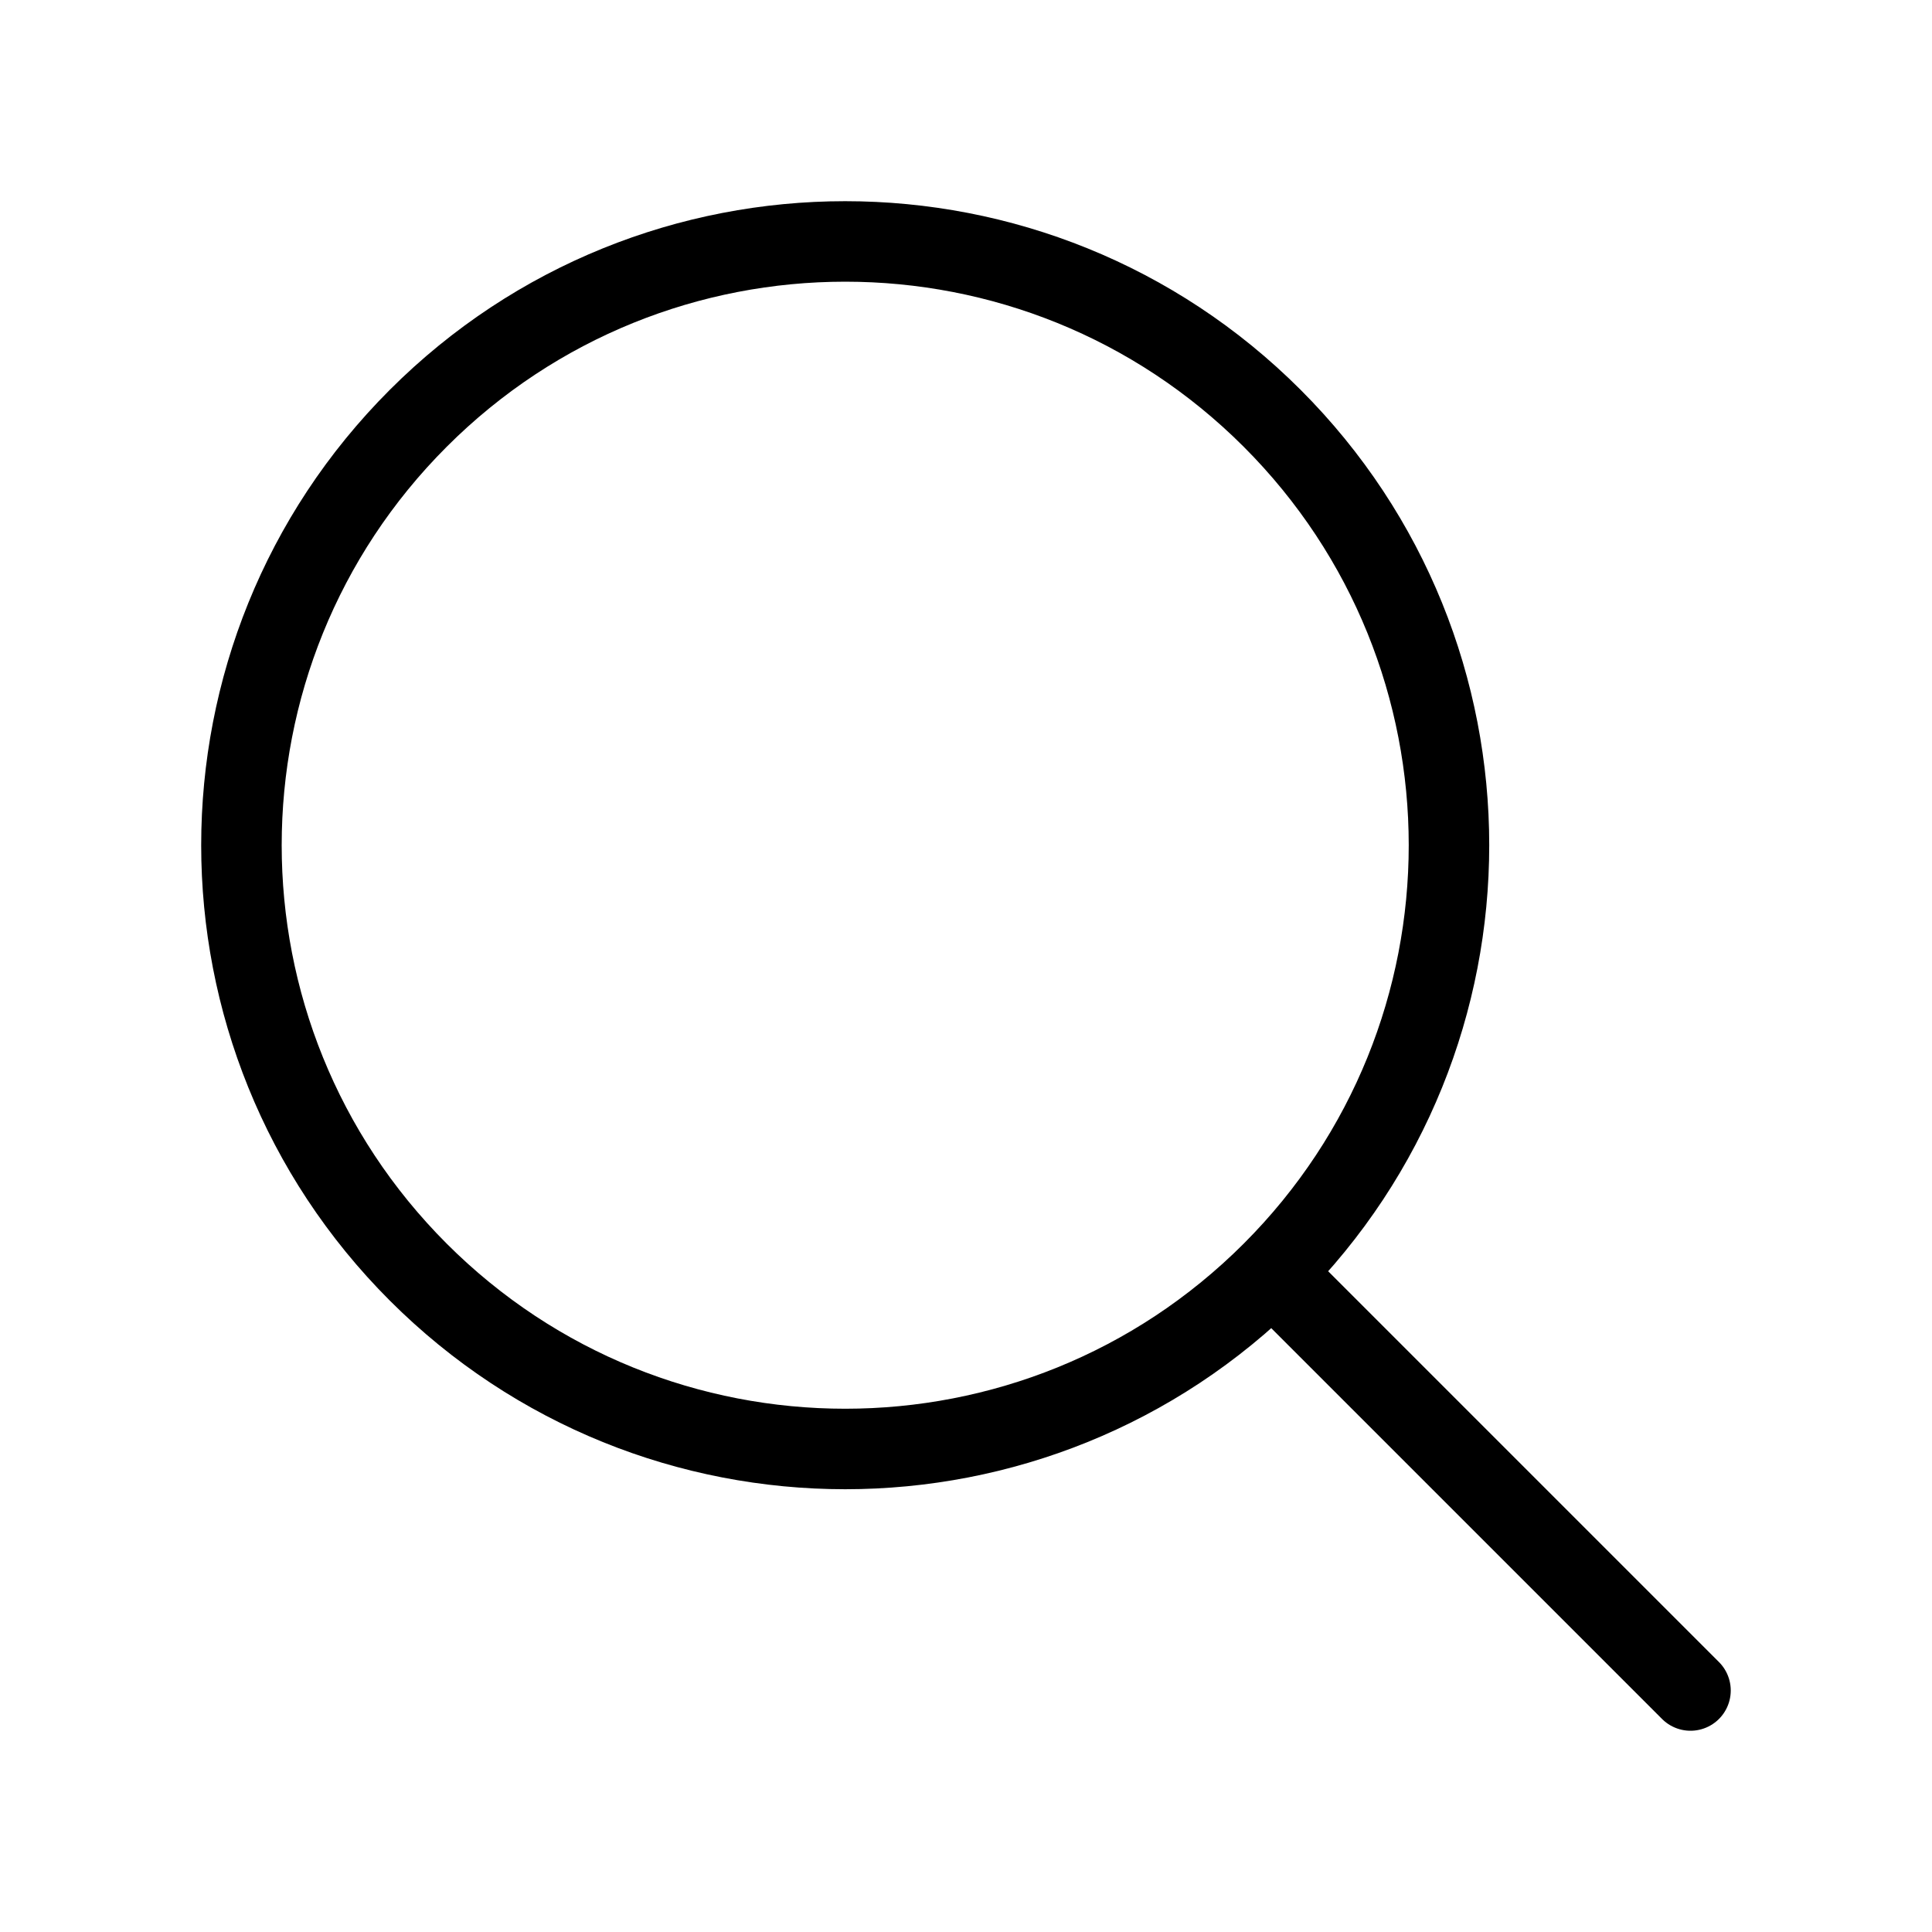
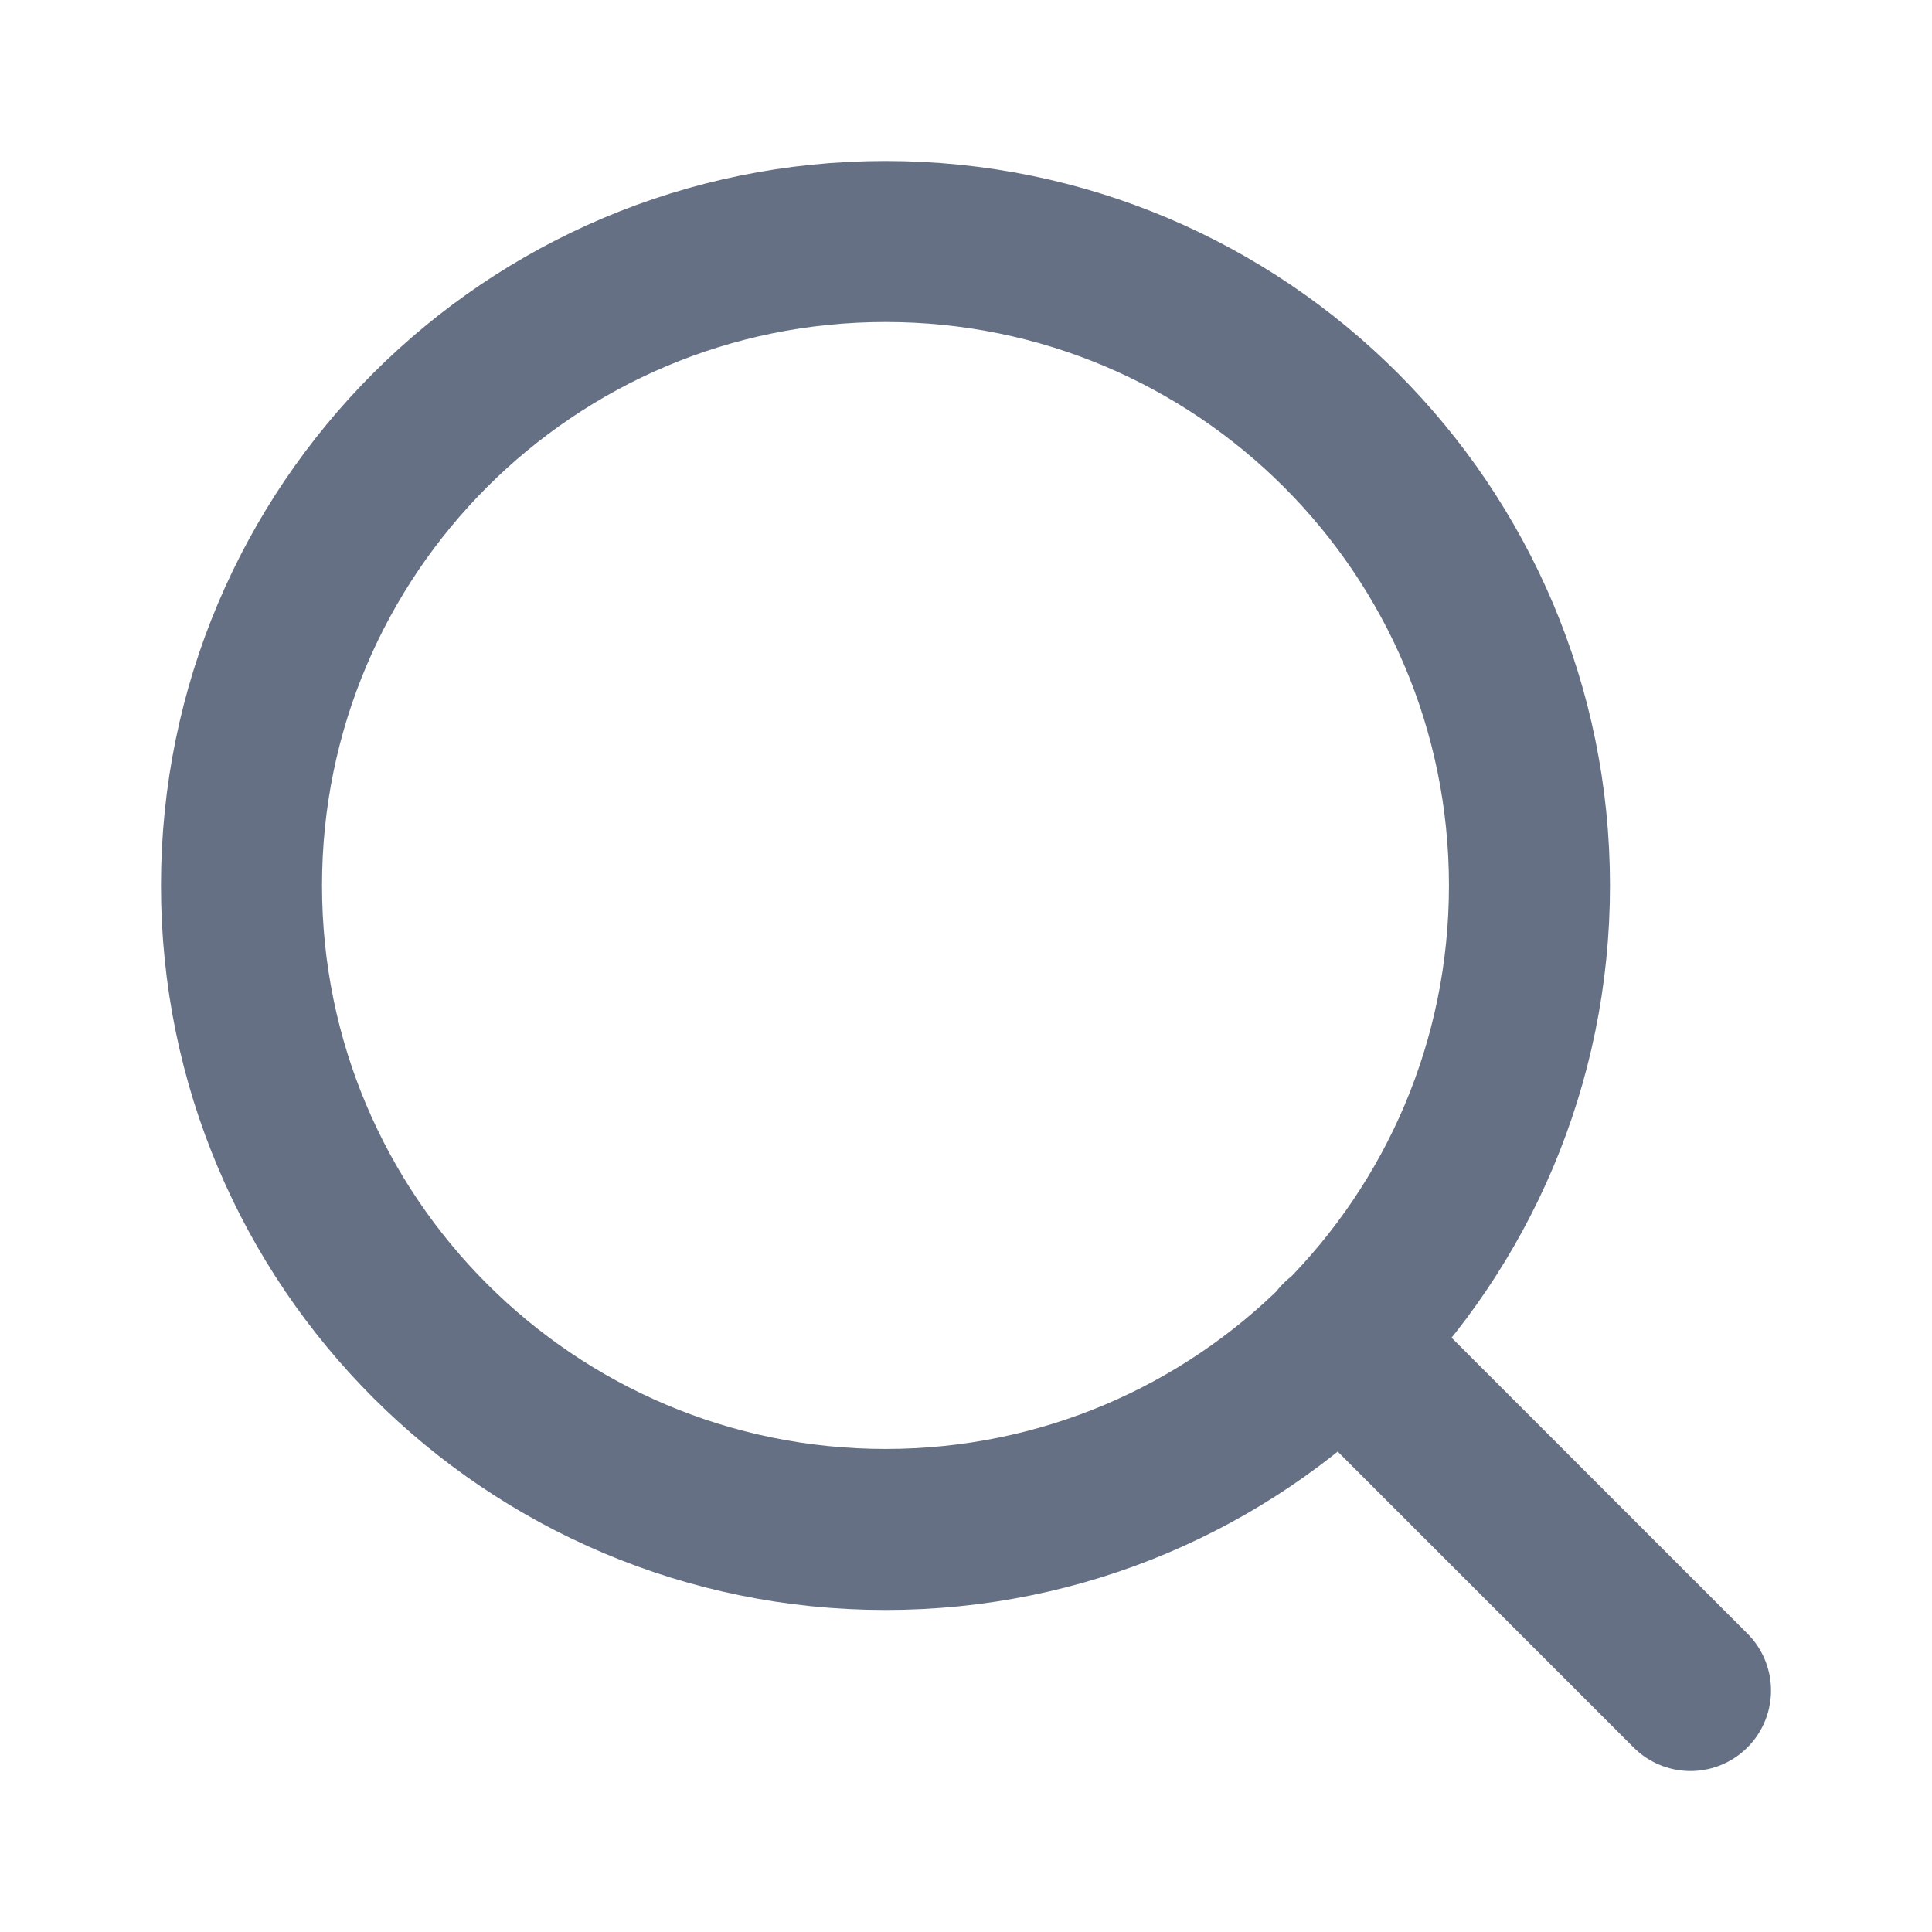
- <svg xmlns="http://www.w3.org/2000/svg" fill="none" viewBox="0 0 24 24" stroke-width="current" stroke="currentColor" className="current">
-   <path stroke-linecap="round" stroke-linejoin="round" d="M21 21l-5.197-5.197m0 0A7.5 7.5 0 105.196 5.196a7.5 7.5 0 0010.607 10.607z" />
+ <svg xmlns="http://www.w3.org/2000/svg" width="20" height="20" viewBox="0 0 20 20" fill="none">
+   <path d="M17.5 17.5L13.875 13.875M15.833 9.167C15.833 12.849 12.849 15.833 9.167 15.833C5.485 15.833 2.5 12.849 2.5 9.167C2.5 5.485 5.485 2.5 9.167 2.5C12.849 2.5 15.833 5.485 15.833 9.167Z" stroke="#667085" stroke-width="1.667" stroke-linecap="round" stroke-linejoin="round" />
</svg>
